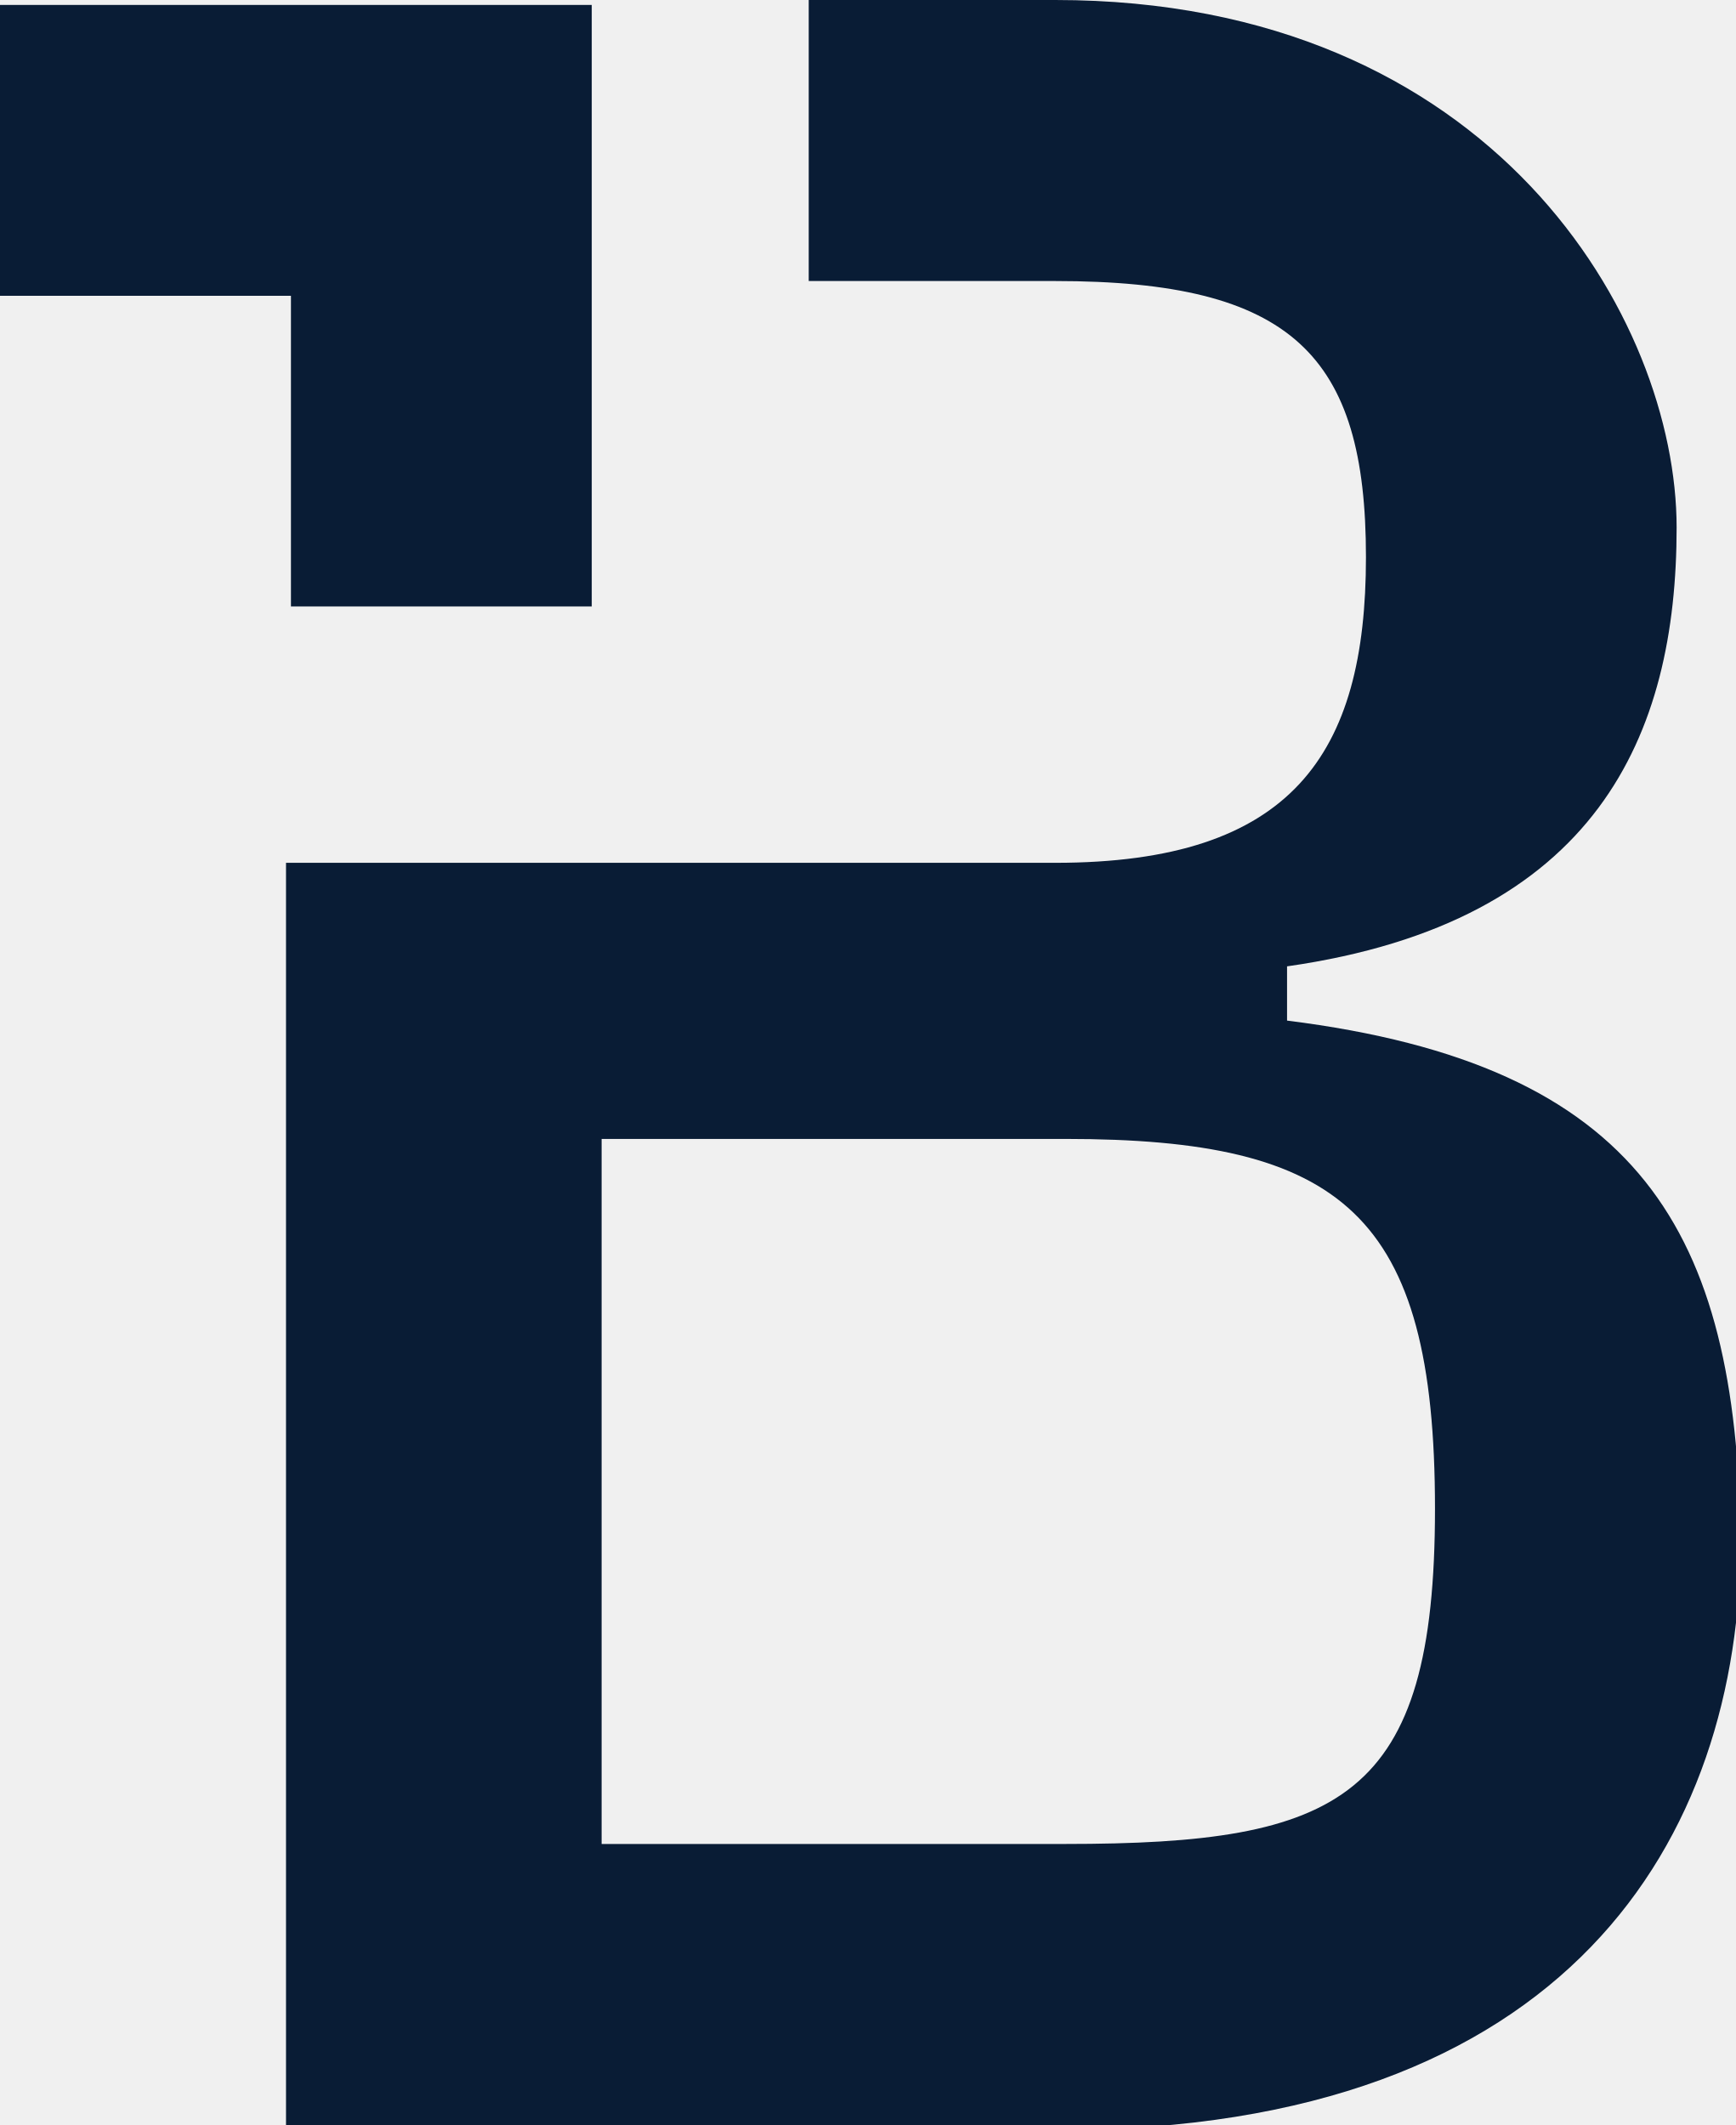
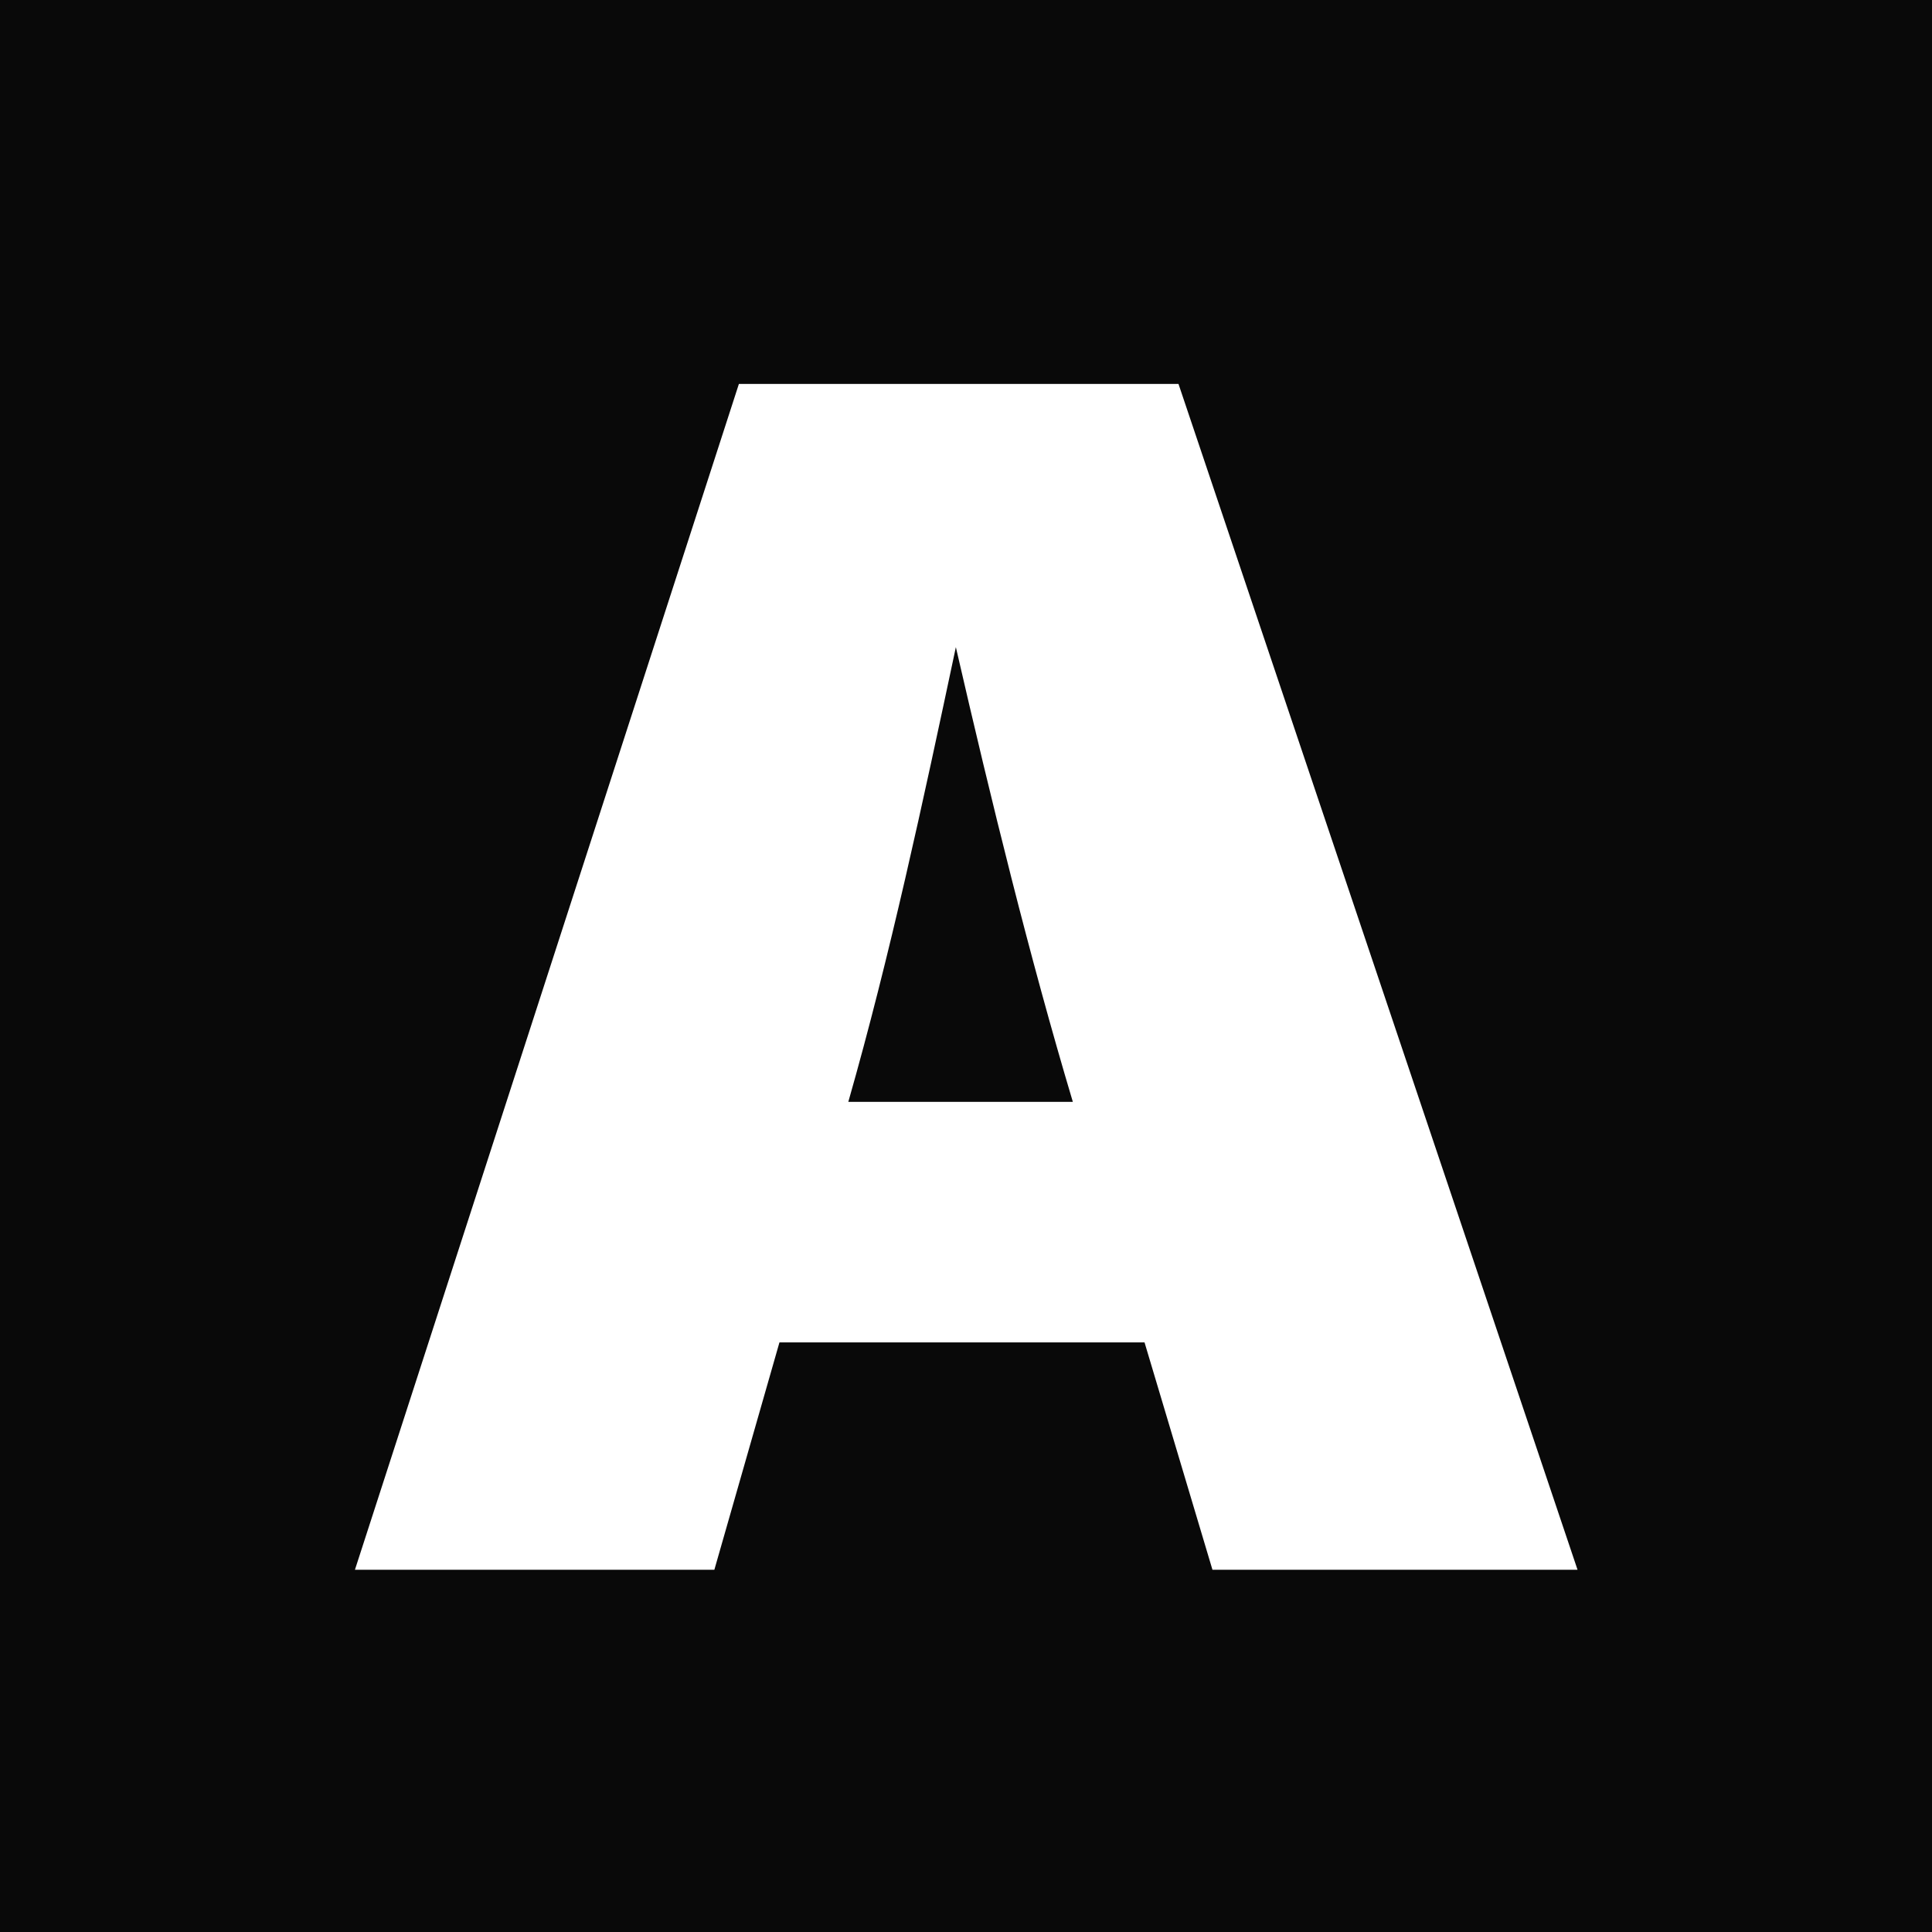
- <svg xmlns="http://www.w3.org/2000/svg" version="1.1" id="Layer_1" x="0px" y="0px" viewBox="0 0 35.2 43.1" style="enable-background:new 0 0 35.2 43.1;" xml:space="preserve">
-   <style type="text/css">
-   .st0{fill:#091C35;}
-  </style>
-   <g>
-     <path class="st0" d="M26.1,20.7v-1.1c6.3-0.9,7.9-4.7,7.9-8.9S30.3,0,21.4,0h-5v5.7h5c4.8,0,6.3,1.5,6.3,5.6c0,4-1.5,6.2-6.3,6.2   H5.8v25.7h15.7c10.3,0,13.8-5.9,13.8-12C35.2,25,33.3,21.6,26.1,20.7z M21.6,37.4h-9.4V23.1h9.4c5.6,0,7.5,1.5,7.5,7.5   C29.1,36.5,27.2,37.4,21.6,37.4z M0,0.1v5.9h5.9v6.3H12V0.1H0z">
-   </path>
-   </g>
+ <svg xmlns="http://www.w3.org/2000/svg" viewBox="0 0 32 32">
+   <rect width="32" height="32" fill="#090909" />
+   <text x="16" y="26" font-family="Inter, 'Helvetica Neue', Arial Black, sans-serif" font-weight="900" font-size="27" letter-spacing="-1" text-anchor="middle" fill="#ffffff">A</text>
</svg>
